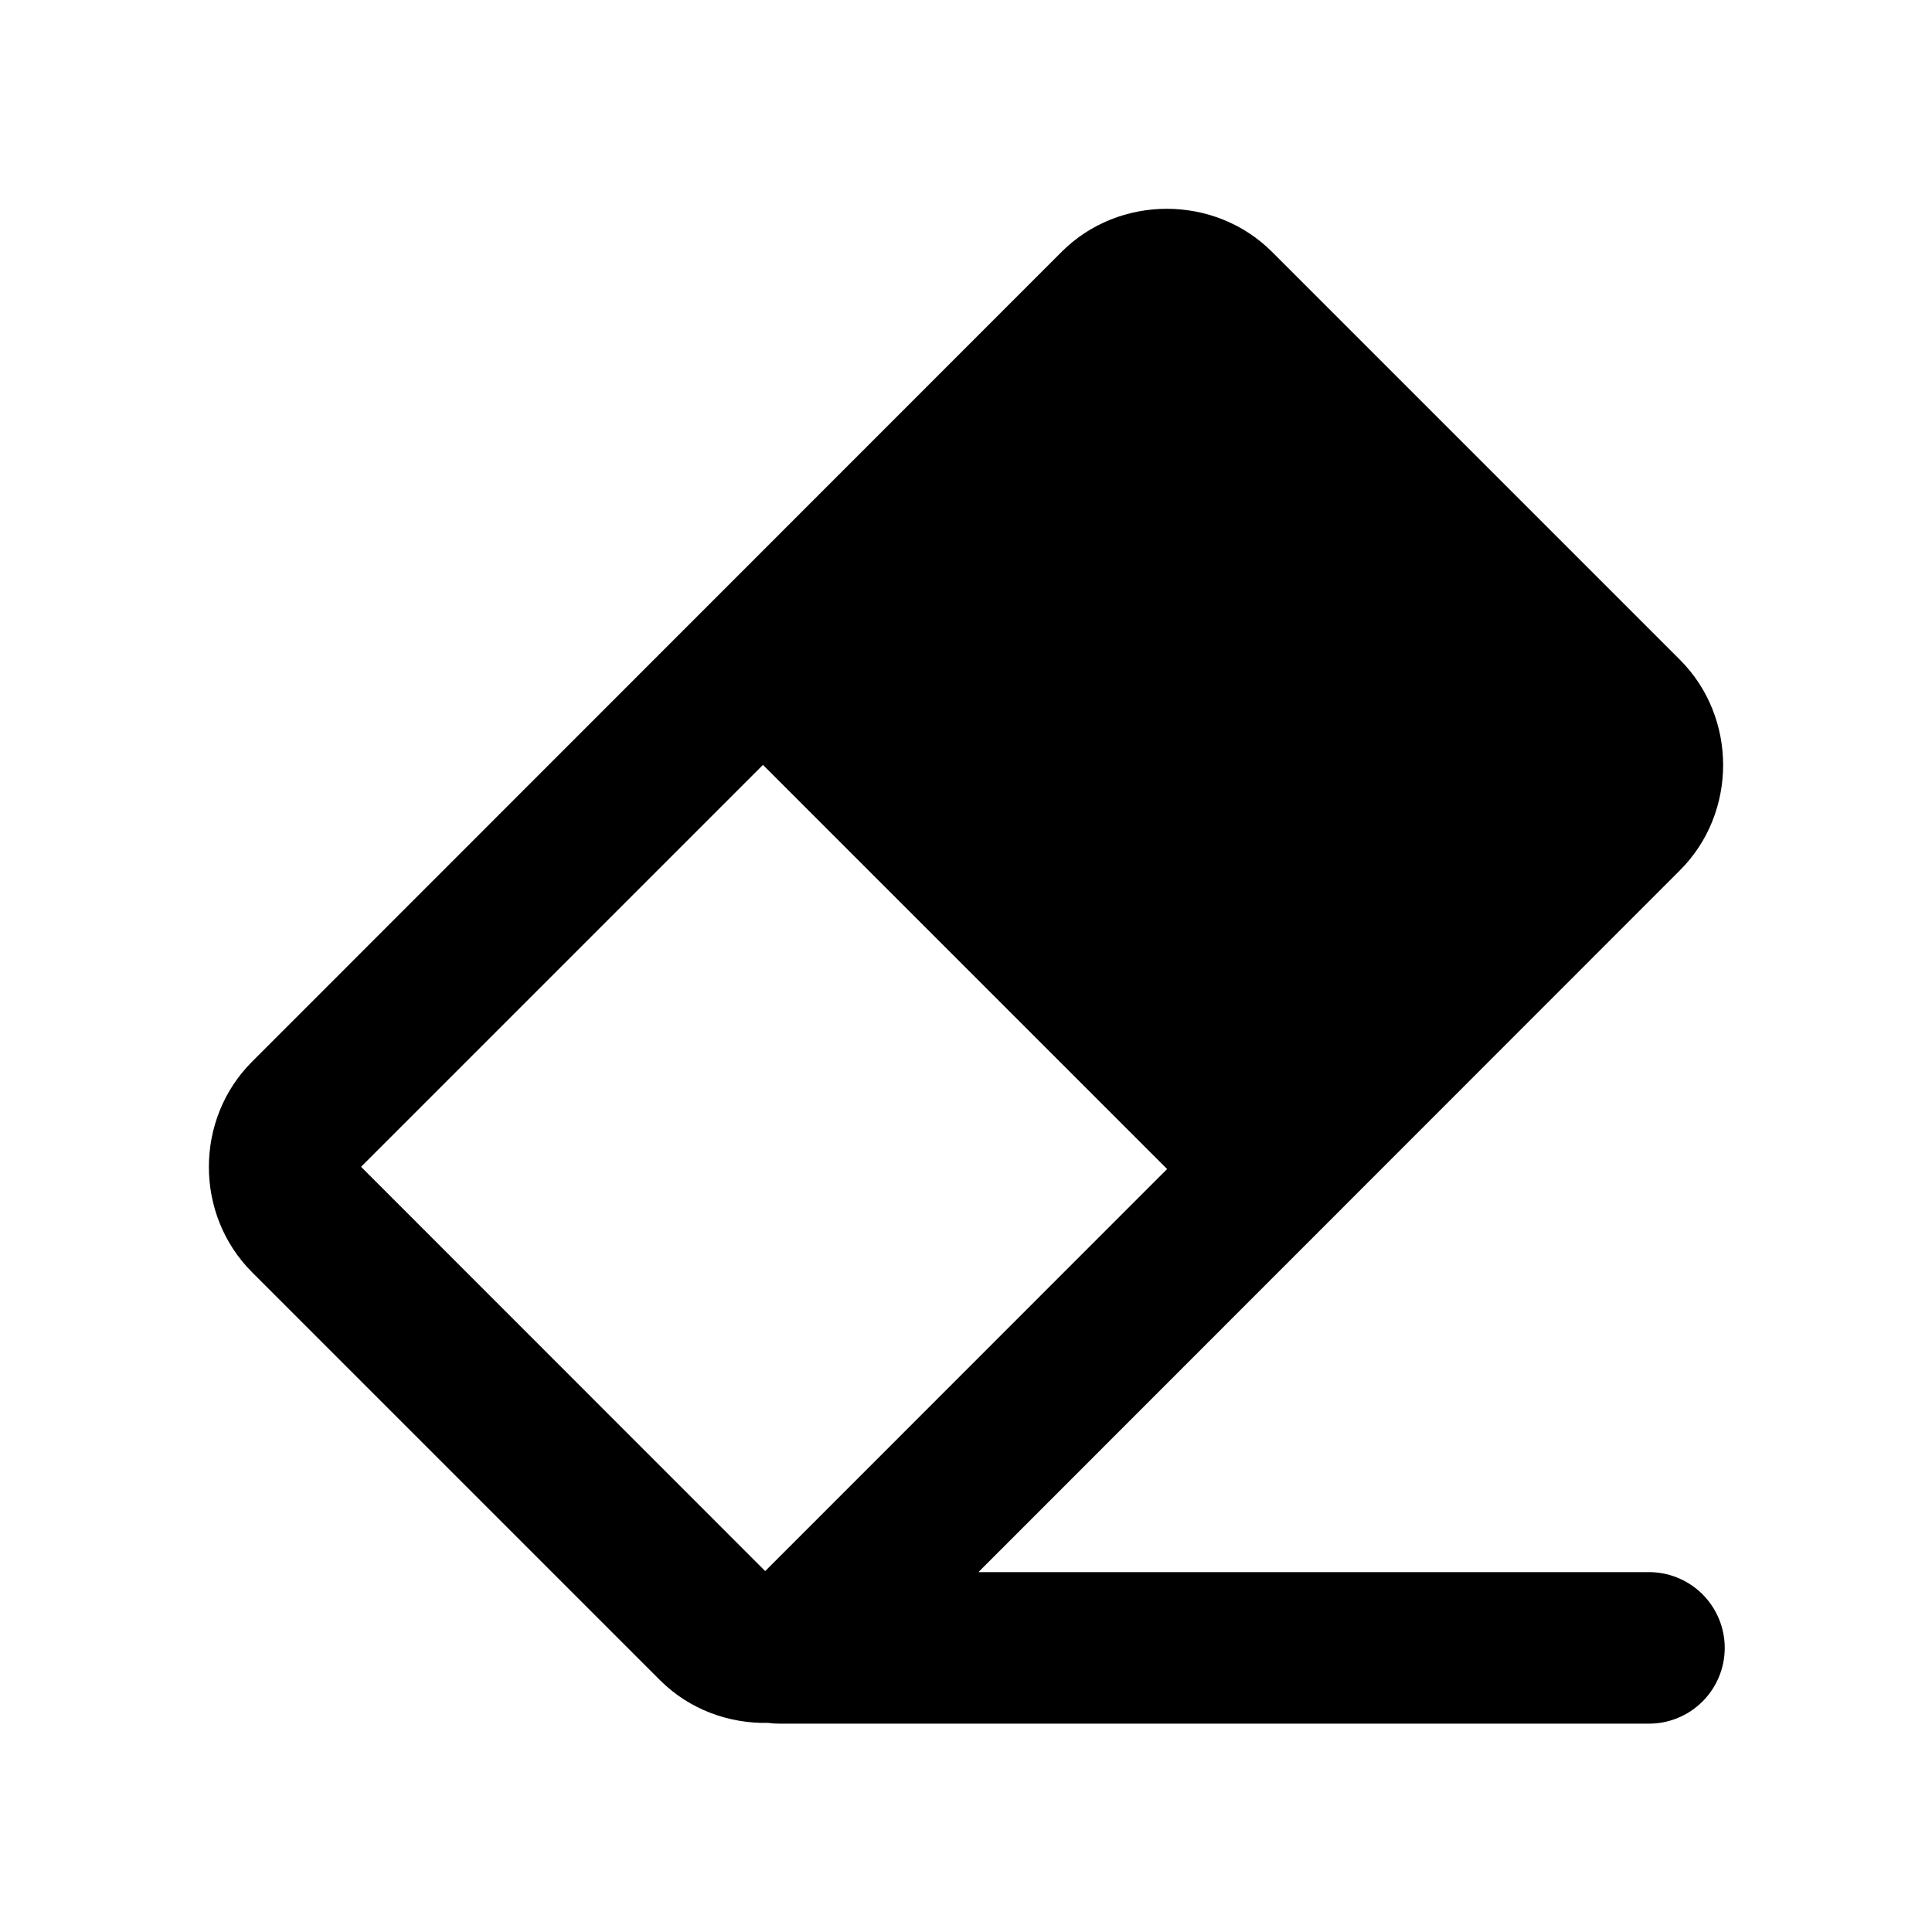
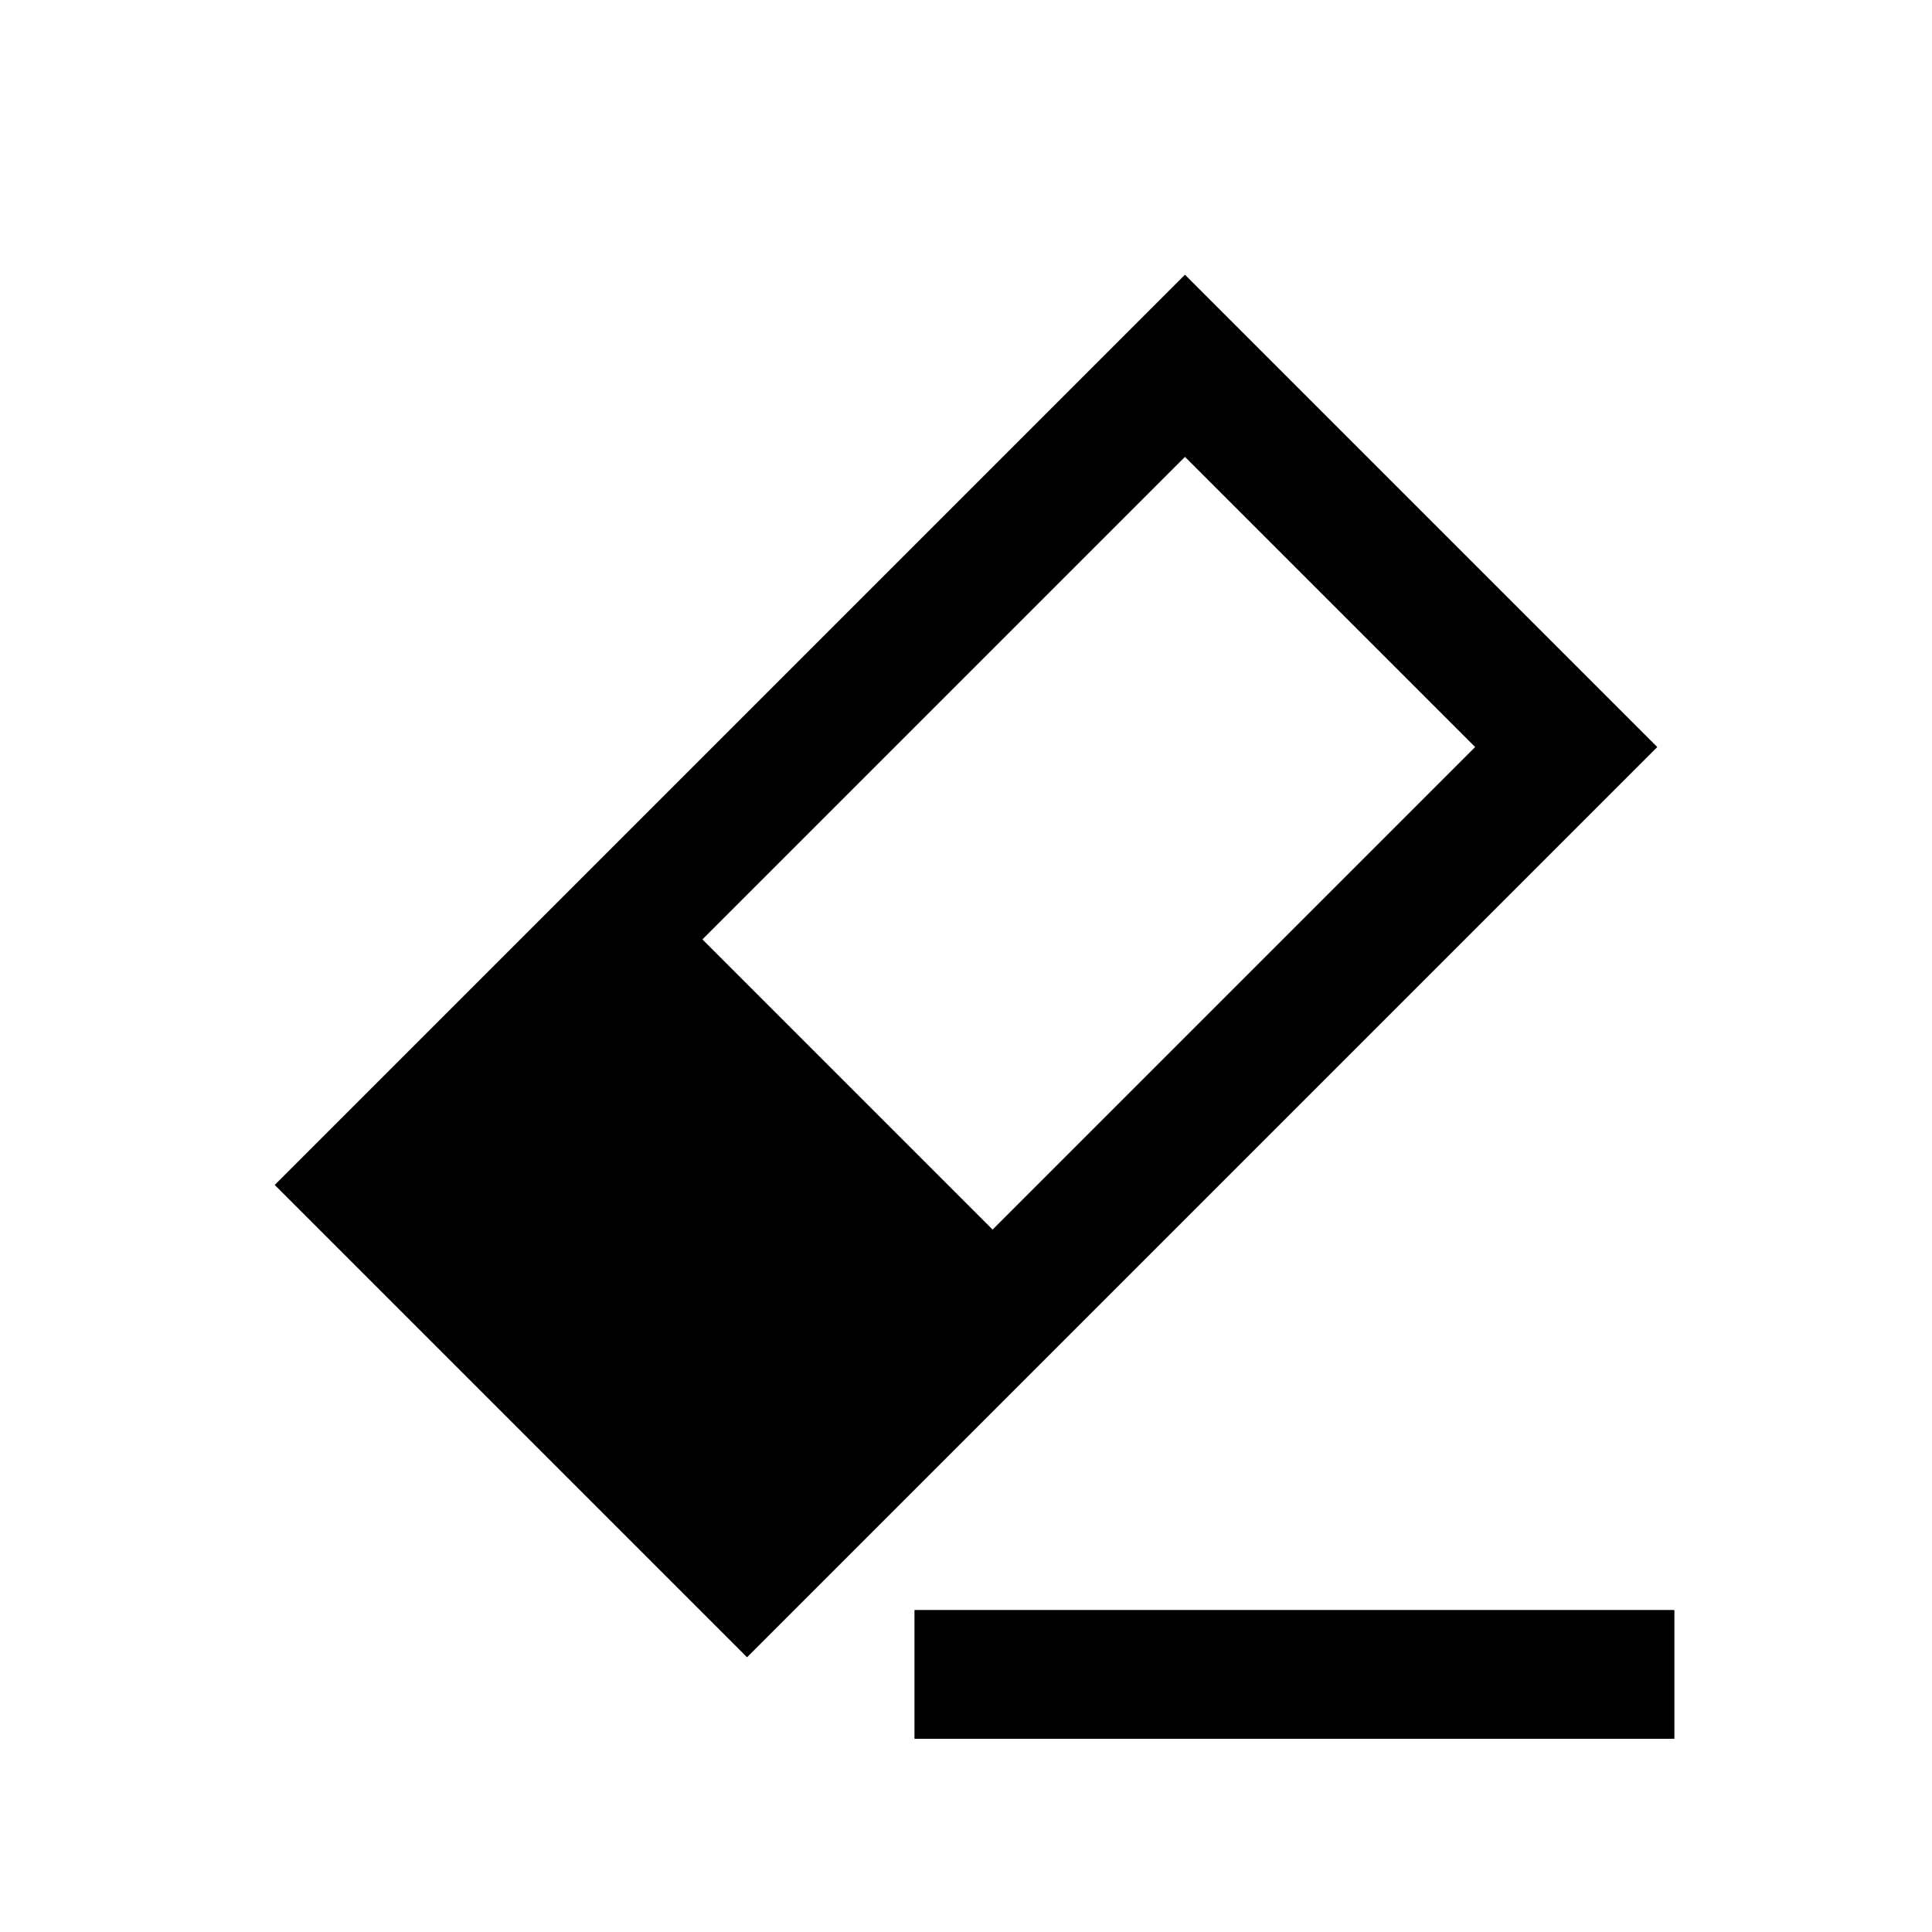
- <svg xmlns="http://www.w3.org/2000/svg" width="2000" zoomAndPan="magnify" viewBox="0 0 1500 1500" height="2000" preserveAspectRatio="xMidYMid meet" version="1.0">
-   <path fill="#000000" d="M 905.906 162.109 C 876.227 162.109 846.543 173.219 824.219 195.543 L 195.656 824.332 C 151.008 868.98 151.008 943.059 195.656 987.707 L 512.406 1304.457 C 535.34 1327.391 566.023 1338.285 596.508 1337.66 C 599.402 1338.07 602.312 1338.262 605.238 1338.234 L 1279.41 1338.234 C 1281.355 1338.262 1283.297 1338.195 1285.234 1338.027 C 1287.172 1337.863 1289.094 1337.605 1291.008 1337.25 C 1292.918 1336.895 1294.805 1336.441 1296.672 1335.898 C 1298.539 1335.359 1300.375 1334.723 1302.18 1334 C 1303.984 1333.273 1305.746 1332.461 1307.469 1331.562 C 1309.195 1330.66 1310.867 1329.68 1312.496 1328.613 C 1314.121 1327.547 1315.691 1326.402 1317.203 1325.184 C 1318.715 1323.961 1320.164 1322.668 1321.547 1321.305 C 1322.934 1319.938 1324.246 1318.508 1325.488 1317.012 C 1326.73 1315.52 1327.895 1313.965 1328.984 1312.355 C 1330.074 1310.742 1331.078 1309.082 1332.004 1307.371 C 1332.93 1305.664 1333.766 1303.91 1334.516 1302.117 C 1335.266 1300.324 1335.926 1298.496 1336.496 1296.637 C 1337.062 1294.777 1337.539 1292.898 1337.922 1290.992 C 1338.305 1289.086 1338.594 1287.164 1338.785 1285.23 C 1338.977 1283.297 1339.074 1281.355 1339.074 1279.41 C 1339.074 1277.469 1338.977 1275.527 1338.785 1273.594 C 1338.594 1271.66 1338.305 1269.738 1337.922 1267.832 C 1337.539 1265.926 1337.062 1264.043 1336.496 1262.184 C 1335.926 1260.324 1335.266 1258.5 1334.516 1256.707 C 1333.766 1254.914 1332.93 1253.16 1332.004 1251.449 C 1331.078 1249.738 1330.074 1248.078 1328.984 1246.469 C 1327.895 1244.859 1326.73 1243.305 1325.488 1241.809 C 1324.246 1240.316 1322.934 1238.883 1321.547 1237.52 C 1320.164 1236.156 1318.715 1234.863 1317.203 1233.641 C 1315.688 1232.418 1314.121 1231.273 1312.492 1230.211 C 1310.867 1229.145 1309.195 1228.16 1307.469 1227.262 C 1305.746 1226.363 1303.984 1225.551 1302.18 1224.824 C 1300.375 1224.098 1298.539 1223.465 1296.672 1222.922 C 1294.805 1222.379 1292.918 1221.93 1291.008 1221.574 C 1289.094 1221.219 1287.172 1220.961 1285.234 1220.793 C 1283.297 1220.629 1281.355 1220.562 1279.41 1220.59 L 759.652 1220.59 L 1304.344 675.668 C 1348.992 631.02 1348.992 556.941 1304.344 512.293 L 987.594 195.543 C 965.27 173.219 935.586 162.109 905.906 162.109 Z M 592.371 593.863 L 906.137 907.629 L 594.094 1219.785 L 280.332 905.906 Z M 592.371 593.863 " fill-opacity="1" fill-rule="nonzero" />
+ <svg xmlns="http://www.w3.org/2000/svg" width="2000" height="2000" viewBox="0 0 1500 1500" version="1.0">
+   <path fill="none" stroke="#000000" stroke-width="100" stroke-linejoin="miter" stroke-miterlimit="10" stroke-linecap="square" d="M 1216 580 L 920 284 L 284 920 L 580 1216 Z" />
+   <path fill="#000000" d="M 284 920 L 580 1216 L 806 990 L 510 694 Z" />
+   <path fill="none" stroke="#000000" stroke-width="100" stroke-linejoin="miter" stroke-miterlimit="10" stroke-linecap="square" d="M 760 1300 L 1250 1300" />
</svg>
